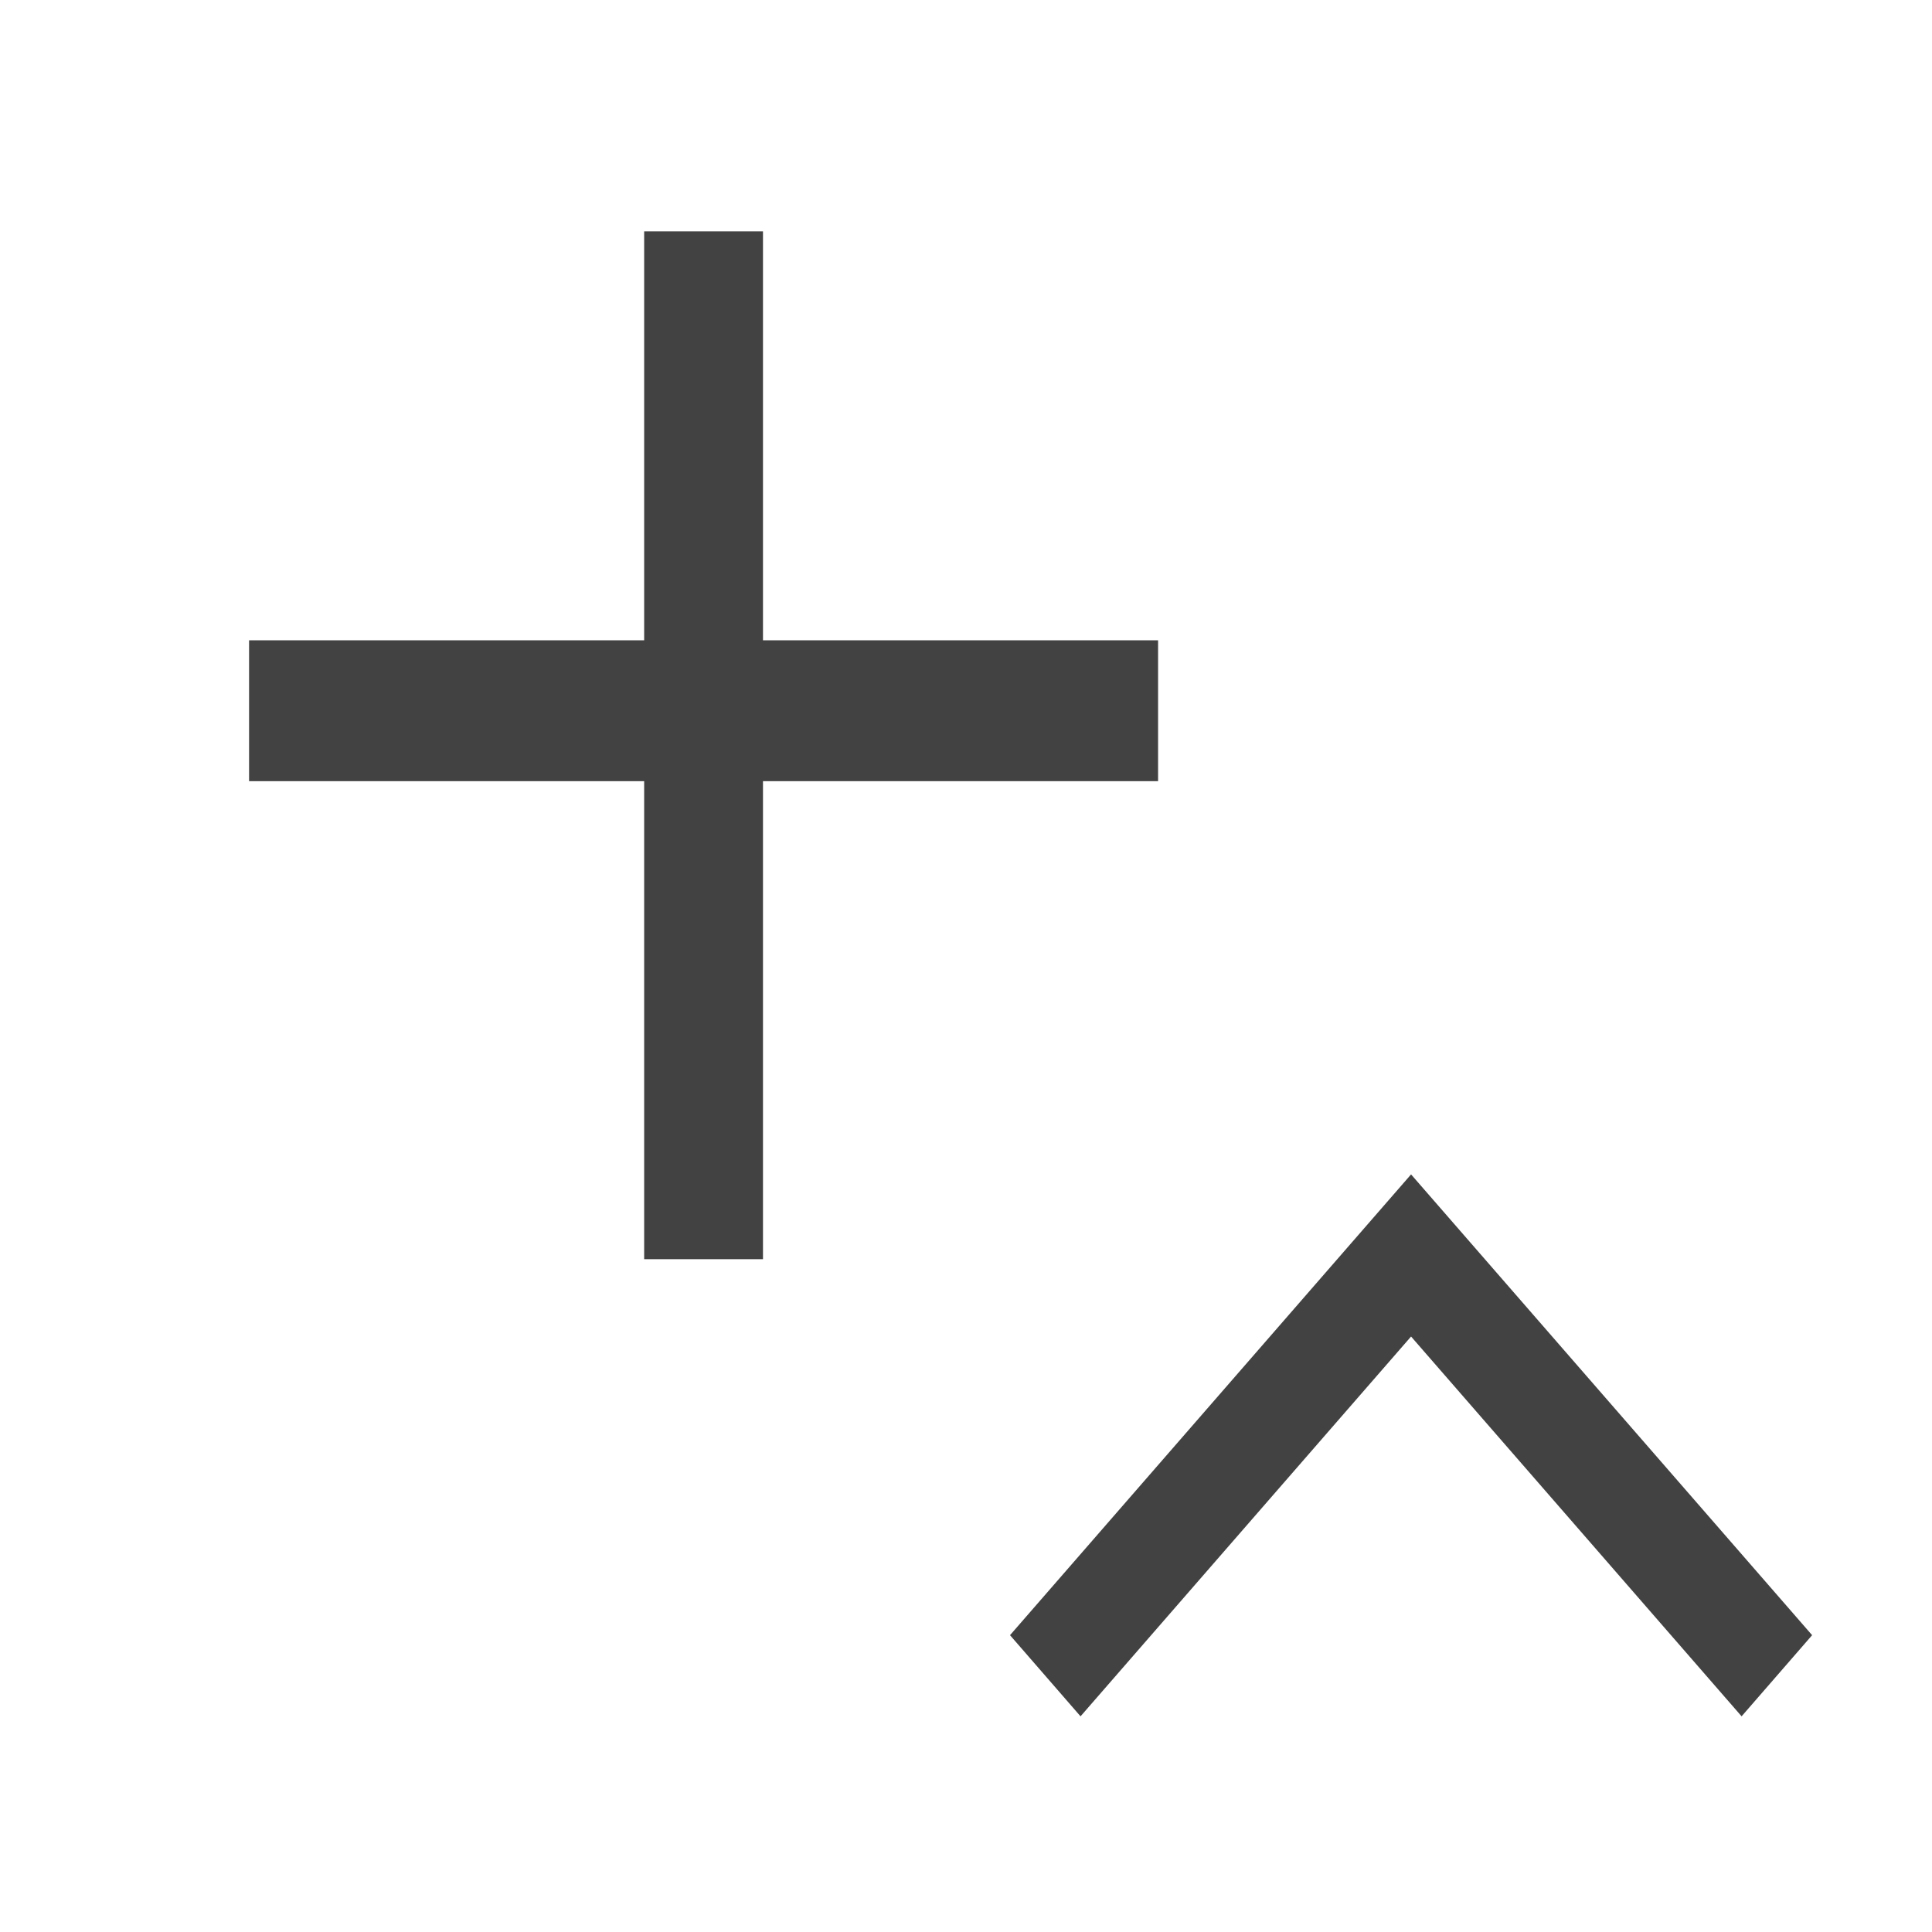
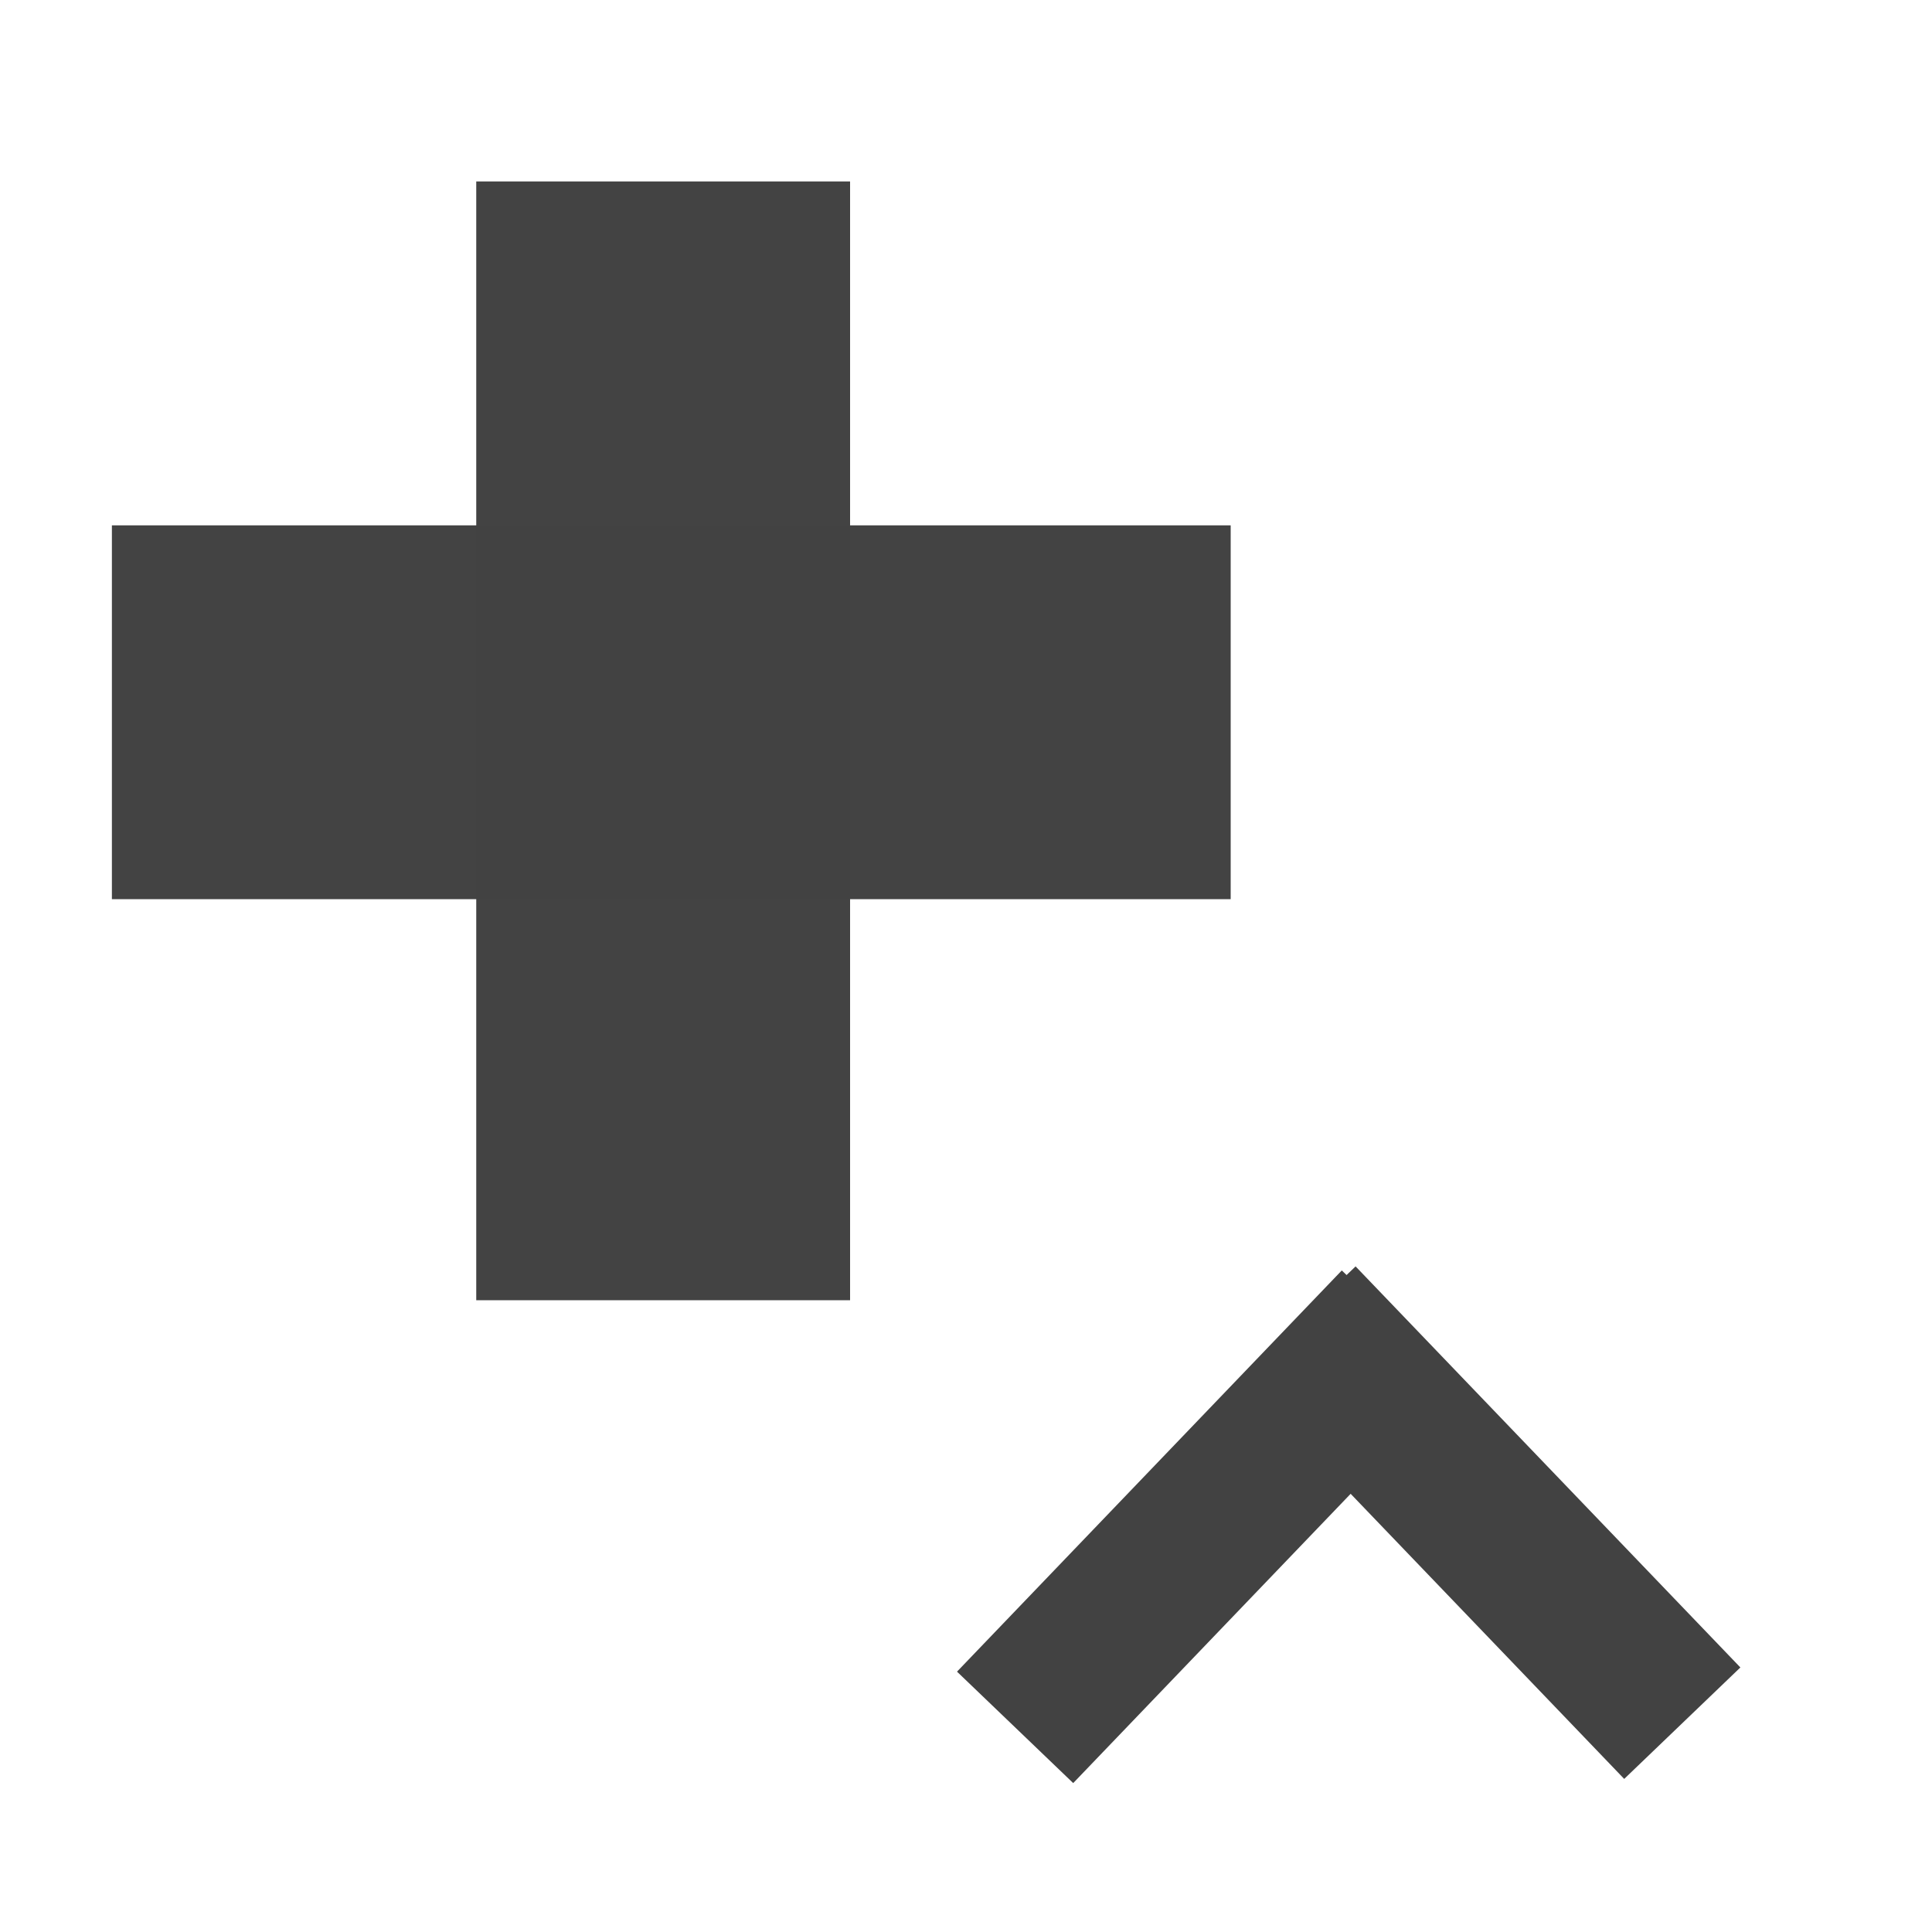
- <svg xmlns="http://www.w3.org/2000/svg" width="12" height="12" viewBox="0 0 12 12" fill="none">
-   <g>
-     <path stroke="null" transform="rotate(90 8.764997,8.977387) " fill="#424242" d="m9.944,6.487l0.504,0.438l-2.359,2.053l2.359,2.053l-0.504,0.438l-2.862,-2.491l2.862,-2.491z" />
-     <line stroke-linecap="null" stroke-linejoin="null" y2="4.148" x2="2.679" y1="1.025" x1="2.645" fill-opacity="null" stroke-opacity="null" stroke-width="null" stroke="null" fill="none" />
-     <line stroke-linecap="null" stroke-linejoin="null" y2="4.869" x2="2.473" y1="1.231" x1="1.787" stroke-opacity="null" stroke-width="null" stroke="null" fill="none" />
-     <rect stroke="null" height="6.384" width="0.738" y="1.437" x="4.001" stroke-opacity="null" stroke-width="null" fill="#424242" />
-     <rect stroke="null" height="0.875" width="5.646" y="3.977" x="1.547" stroke-opacity="null" stroke-width="null" fill="#424242" />
-   </g>
+ <svg xmlns="http://www.w3.org/2000/svg" fill="none" viewBox="0 0 12 12" height="12" width="12">
+   <rect y="1.627" x="3.458" height="5.949" width="1.322" id="rect4534" style="opacity:0.99;fill:#424242;stroke:#424242" />
+   <rect transform="rotate(90)" y="-7.144" x="3.763" height="5.949" width="1.322" id="rect4534-1" style="opacity:0.99;fill:#424242;stroke:#424242" />
+   <path id="path4557" d="M 8.695,8.237 6.305,10.729" style="fill:none;stroke:#424242;stroke-width:1px;stroke-linecap:butt;stroke-linejoin:miter;stroke-opacity:1" />
+   <path id="path4557-0" d="M 10.449,10.703 8.059,8.212" style="fill:none;stroke:#424242;stroke-width:1px;stroke-linecap:butt;stroke-linejoin:miter;stroke-opacity:1" />
</svg>
